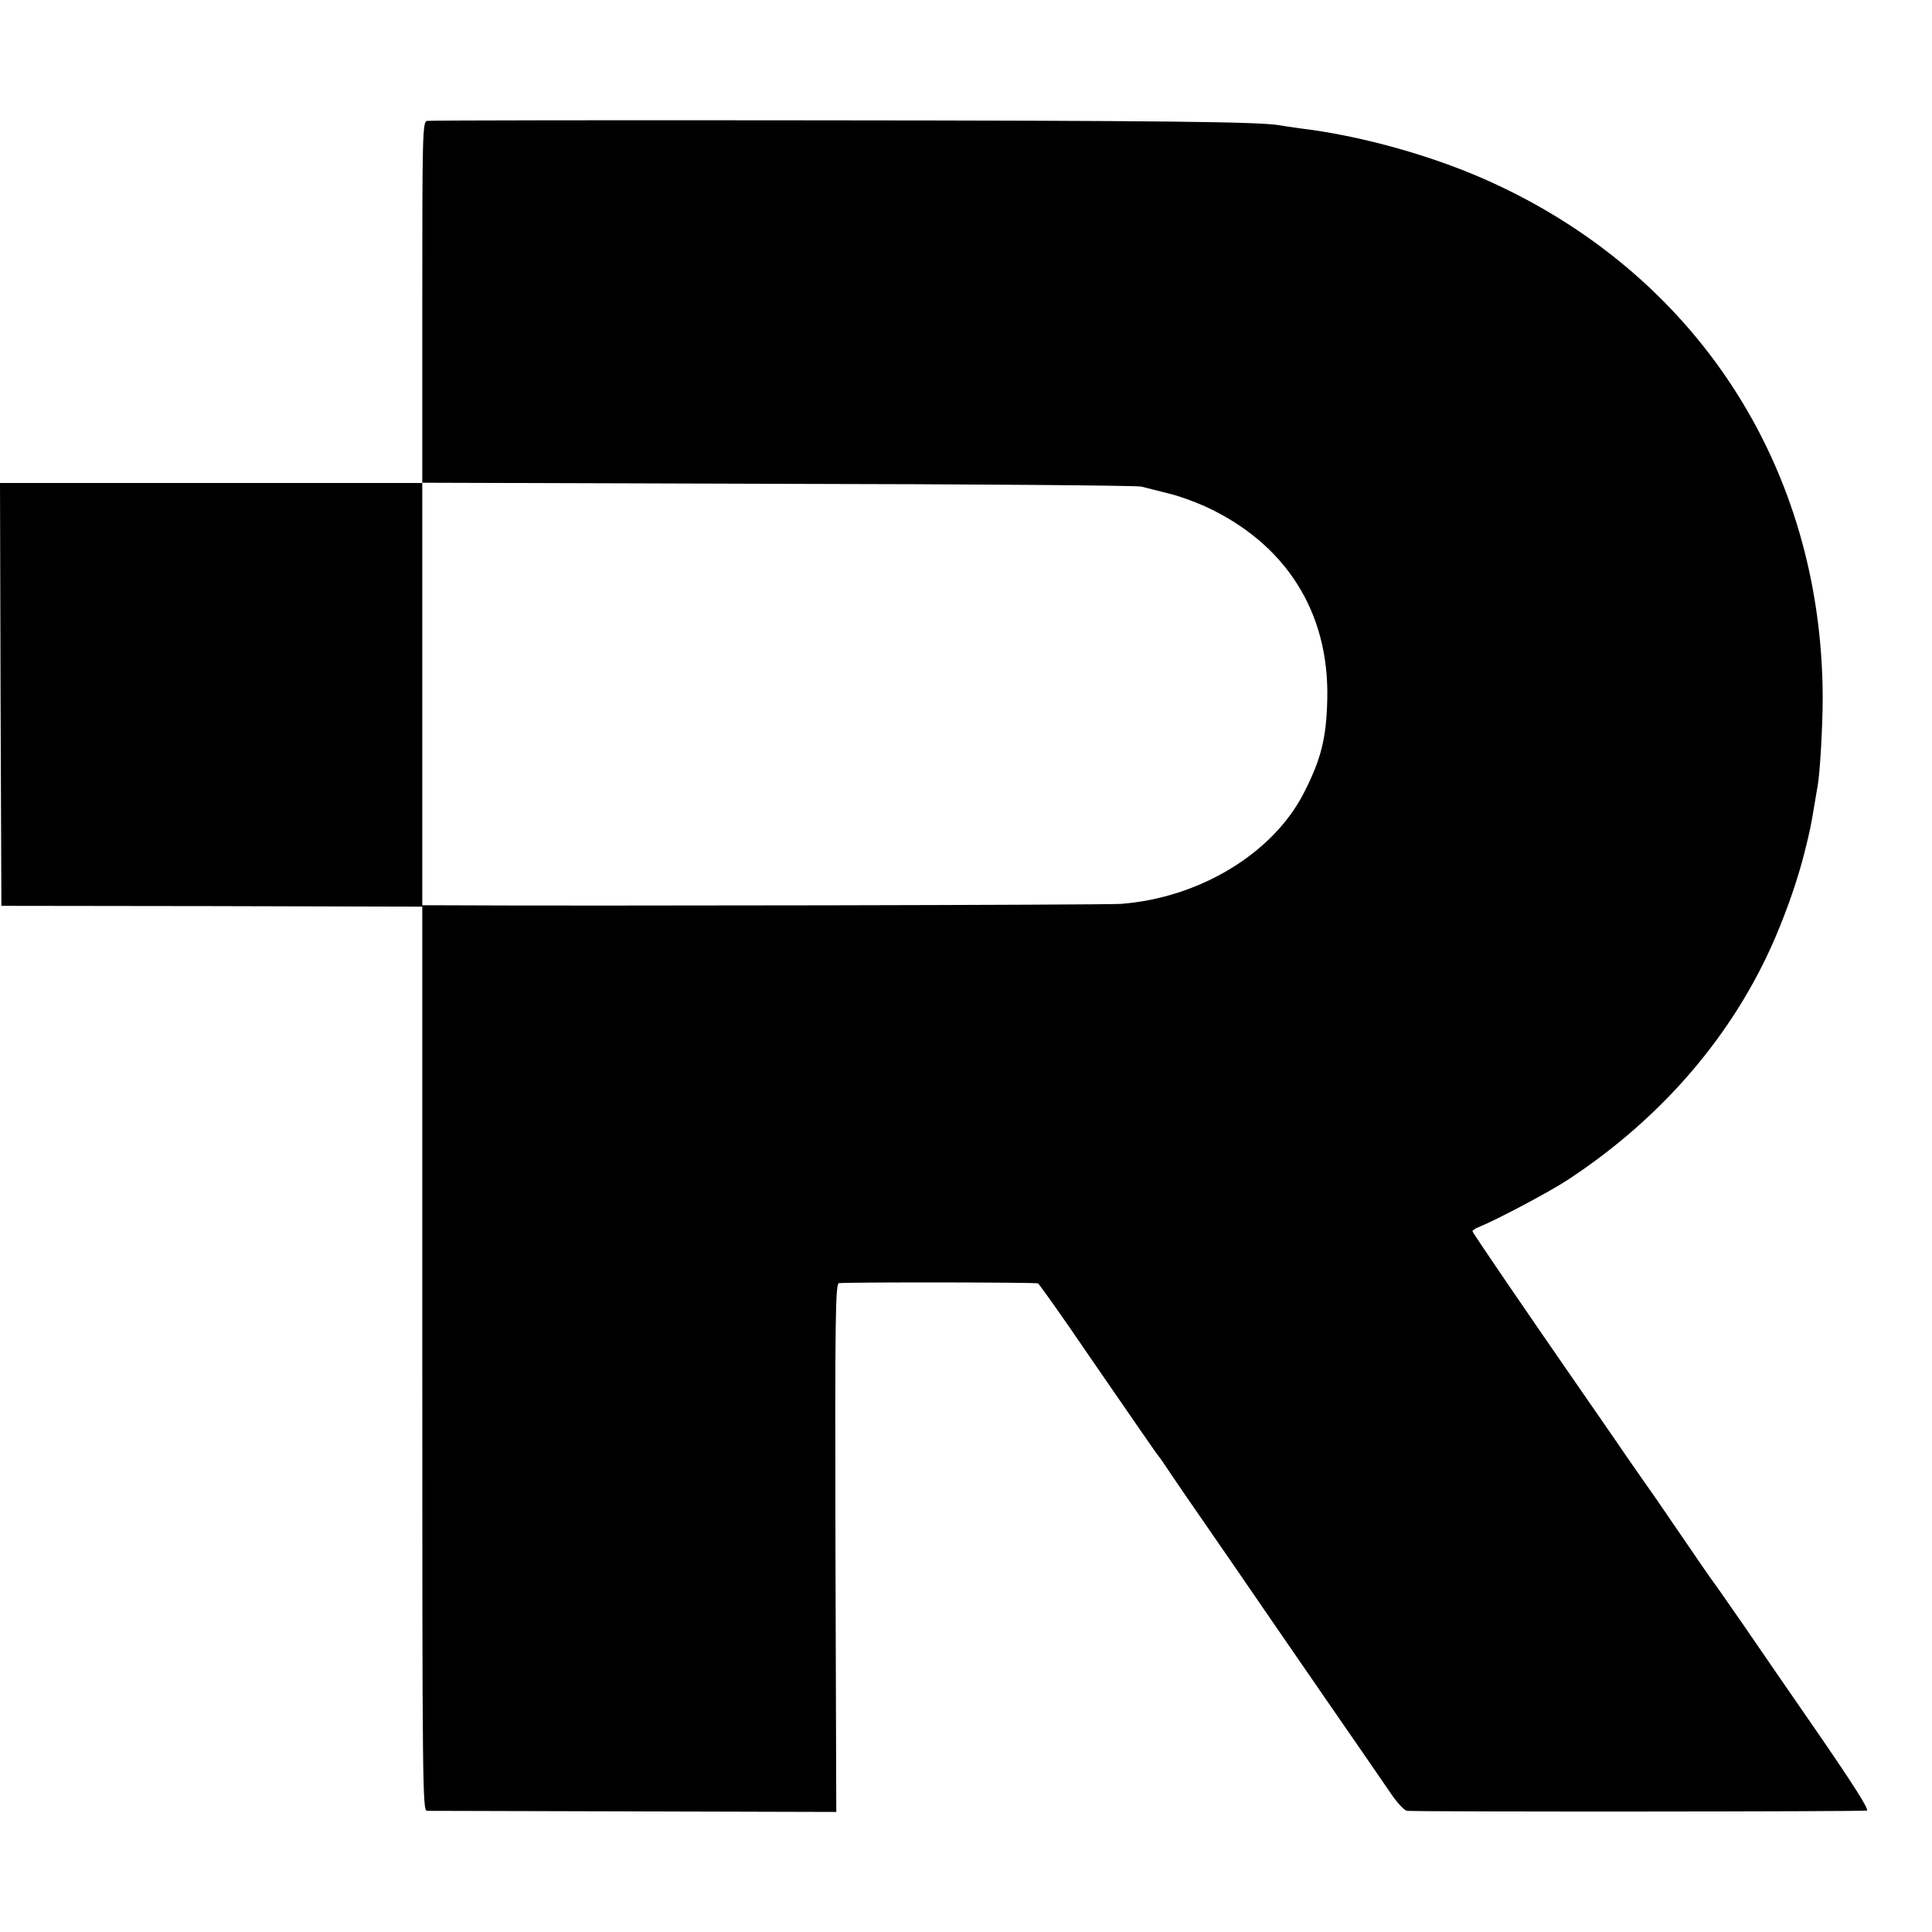
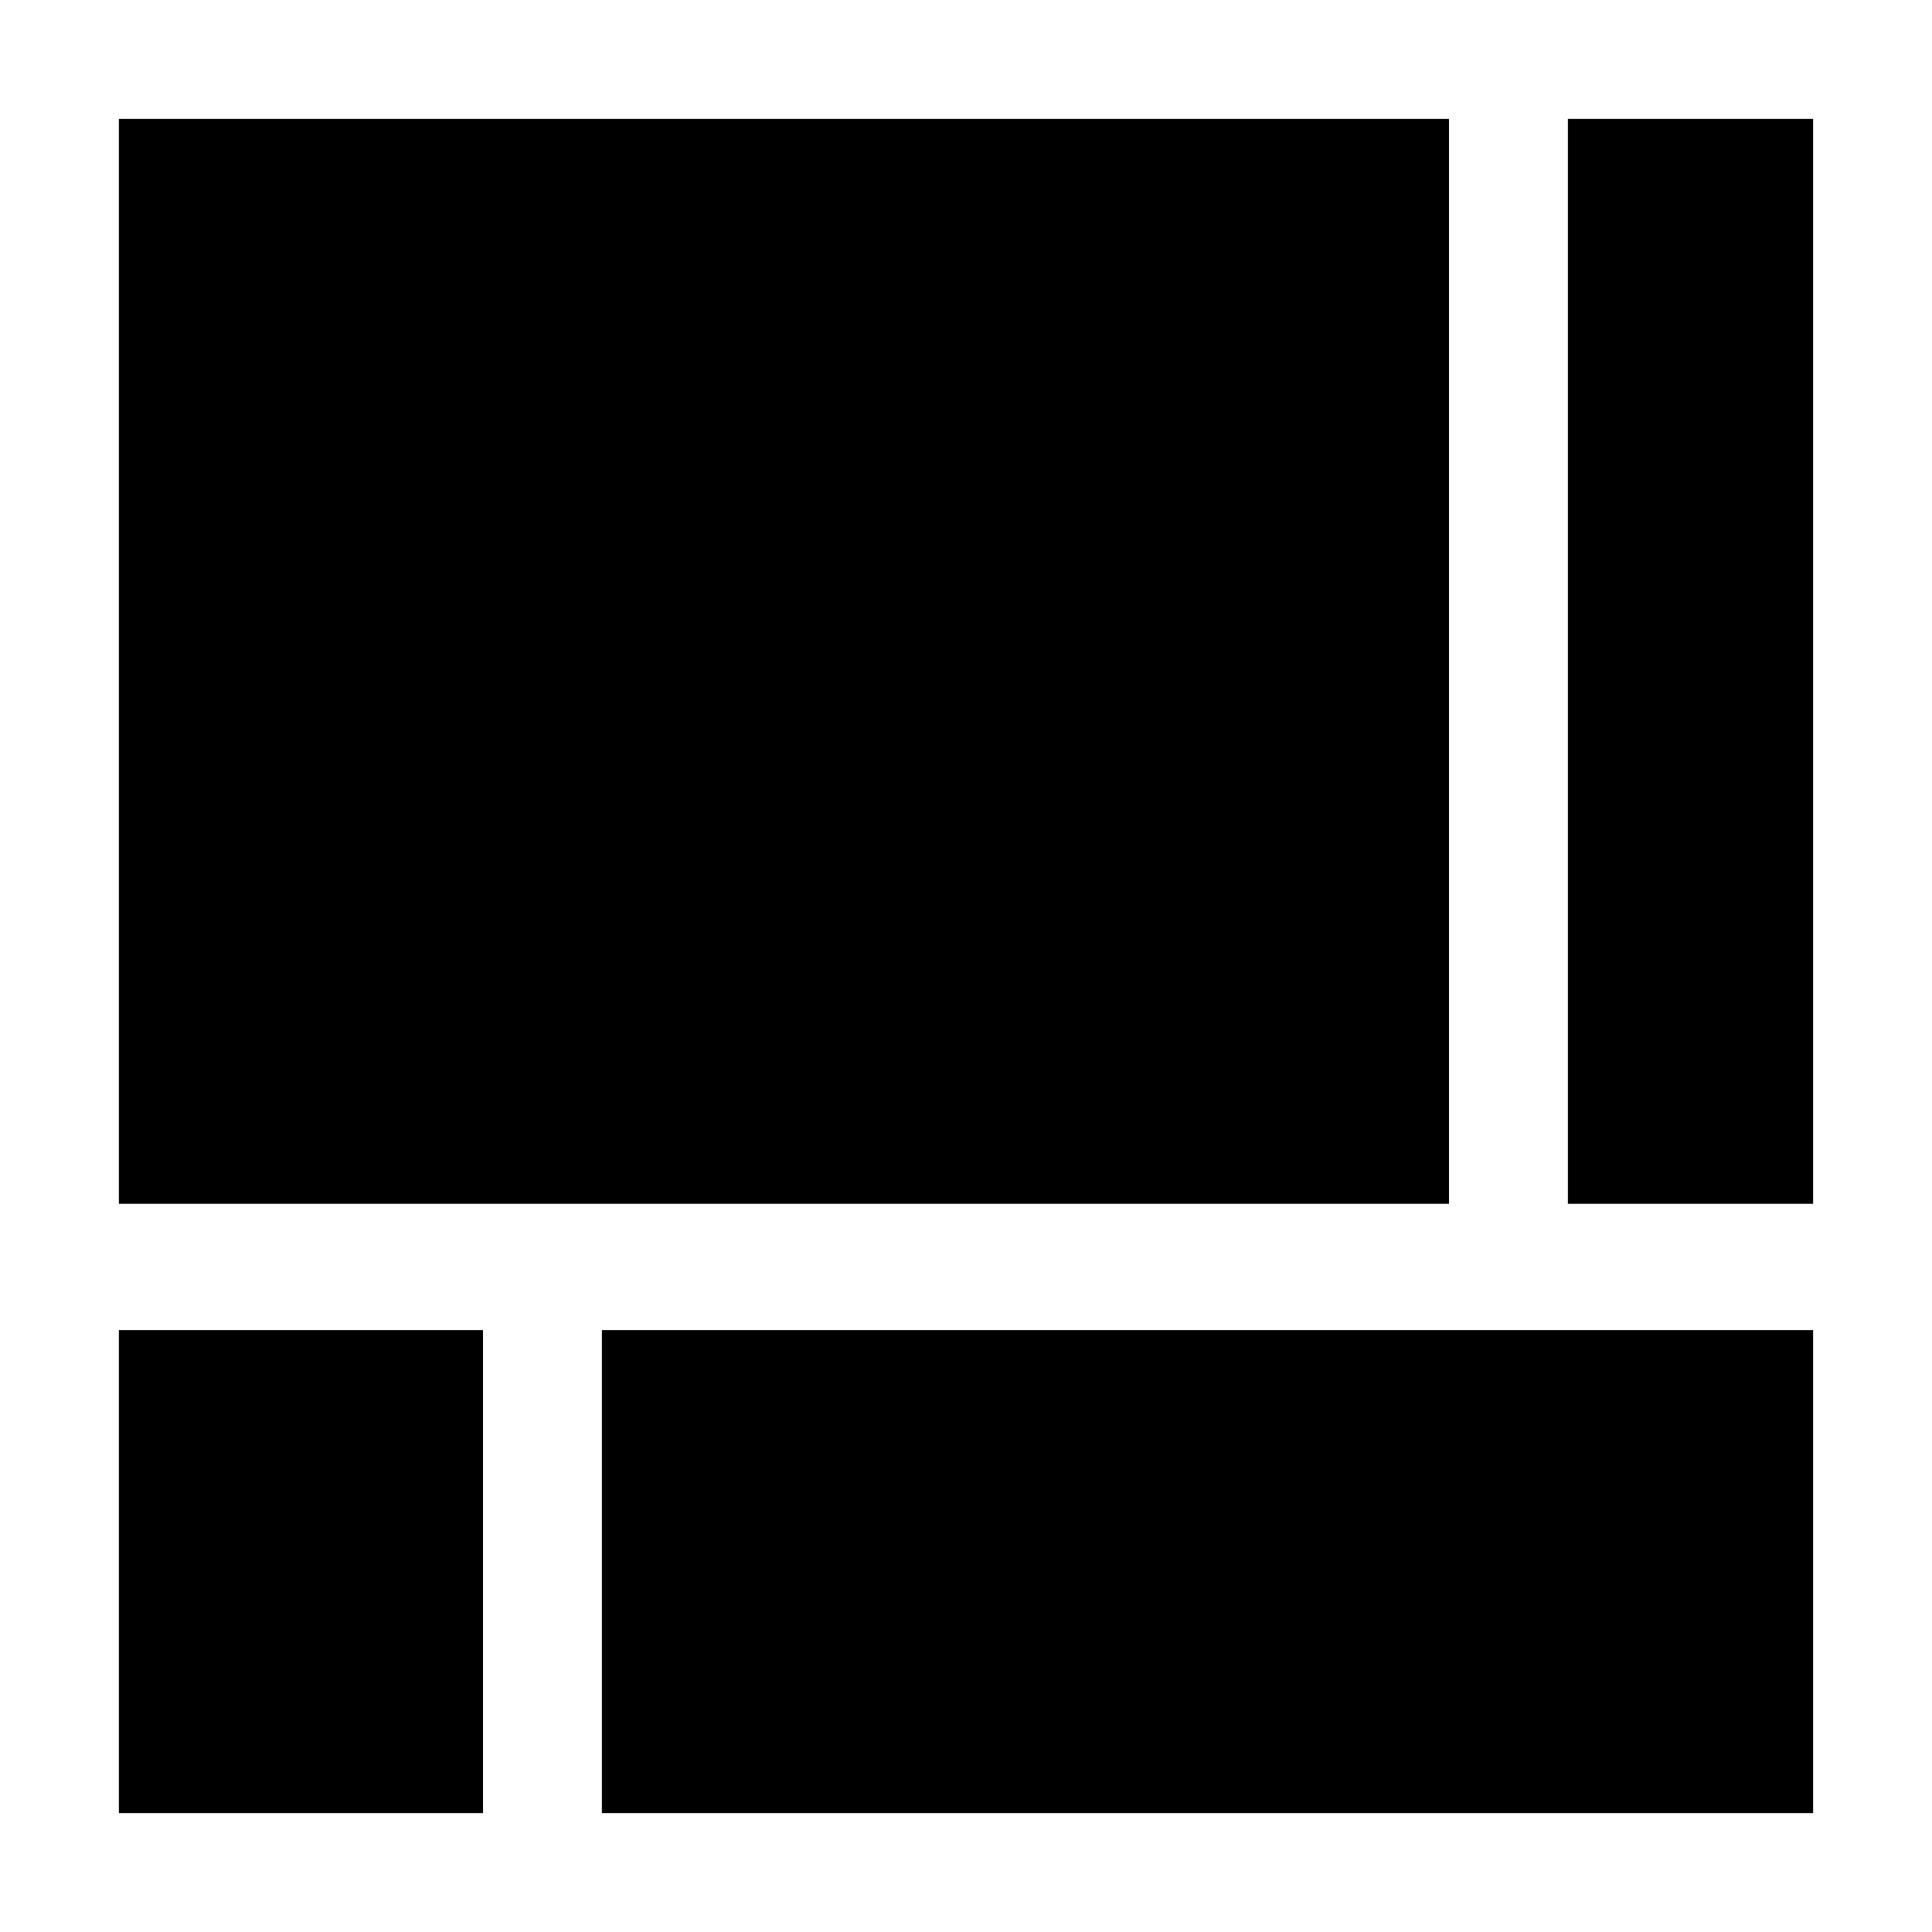
- <svg xmlns="http://www.w3.org/2000/svg" version="1.0" width="700pt" height="700pt" viewBox="0 0 700 700" preserveAspectRatio="xMidYMid meet">
-   <g transform="translate(0,700) scale(0.1,-0.1)" fill="#000000" stroke="none">
-     <path d="M1547 6562 c-16 -3 -17 -53 -17 -658 l0 -654 -765 0 -765 0 2 -766 3 -766 763 -1 762 -2 0 -1638 c0 -1554 1 -1637 17 -1638 10 0 348 -1 750 -2 l733 -2 -3 958 c-2 845 0 957 13 958 64 4 714 3 721 -1 4 -3 58 -78 118 -165 60 -88 124 -180 141 -205 17 -25 62 -90 100 -145 38 -55 72 -104 77 -110 5 -5 25 -35 45 -65 20 -30 77 -113 127 -185 49 -71 130 -188 179 -260 49 -71 171 -249 272 -395 101 -146 201 -291 222 -322 22 -32 47 -58 56 -59 75 -4 1656 -3 1666 1 9 3 -49 94 -170 270 -101 146 -227 329 -281 408 -54 78 -105 151 -113 161 -8 11 -44 63 -80 116 -36 53 -88 128 -115 168 -28 40 -82 117 -120 172 -37 55 -94 136 -124 180 -235 339 -426 619 -426 624 0 3 11 11 25 16 64 26 253 126 320 170 343 225 603 529 753 880 44 104 81 210 106 310 20 80 22 91 36 175 4 25 9 54 11 65 8 43 18 215 18 315 -1 840 -462 1545 -1228 1882 -201 88 -450 157 -666 183 -30 4 -63 9 -73 11 -72 13 -438 17 -1668 18 -773 1 -1413 0 -1422 -2z m2588 -1325 c17 -4 59 -15 95 -24 36 -8 97 -30 137 -48 291 -134 449 -382 442 -697 -3 -141 -22 -219 -86 -343 -112 -218 -379 -379 -663 -400 -57 -4 -1953 -8 -2452 -5 l-78 0 0 765 0 766 1288 -4 c708 -1 1301 -6 1317 -10z" />
+ <svg xmlns="http://www.w3.org/2000/svg" version="1.0" width="260pt" height="260pt" viewBox="0 0 260 260" preserveAspectRatio="xMidYMid meet">
+   <g transform="translate(0,260) scale(0.1,-0.1)" fill="#000000" stroke="none">
+     <path d="M160 1710 l0 -730 895 0 895 0 0 730 0 730 -895 0 -895 0 0 -730z" />
+     <path d="M2110 1710 l0 -730 165 0 165 0 0 730 0 730 -165 0 -165 0 0 -730z" />
+     <path d="M160 485 l0 -325 245 0 245 0 0 325 0 325 -245 0 -245 0 0 -325z" />
+     <path d="M810 485 l0 -325 815 0 815 0 0 325 0 325 -815 0 -815 0 0 -325z" />
  </g>
</svg>
